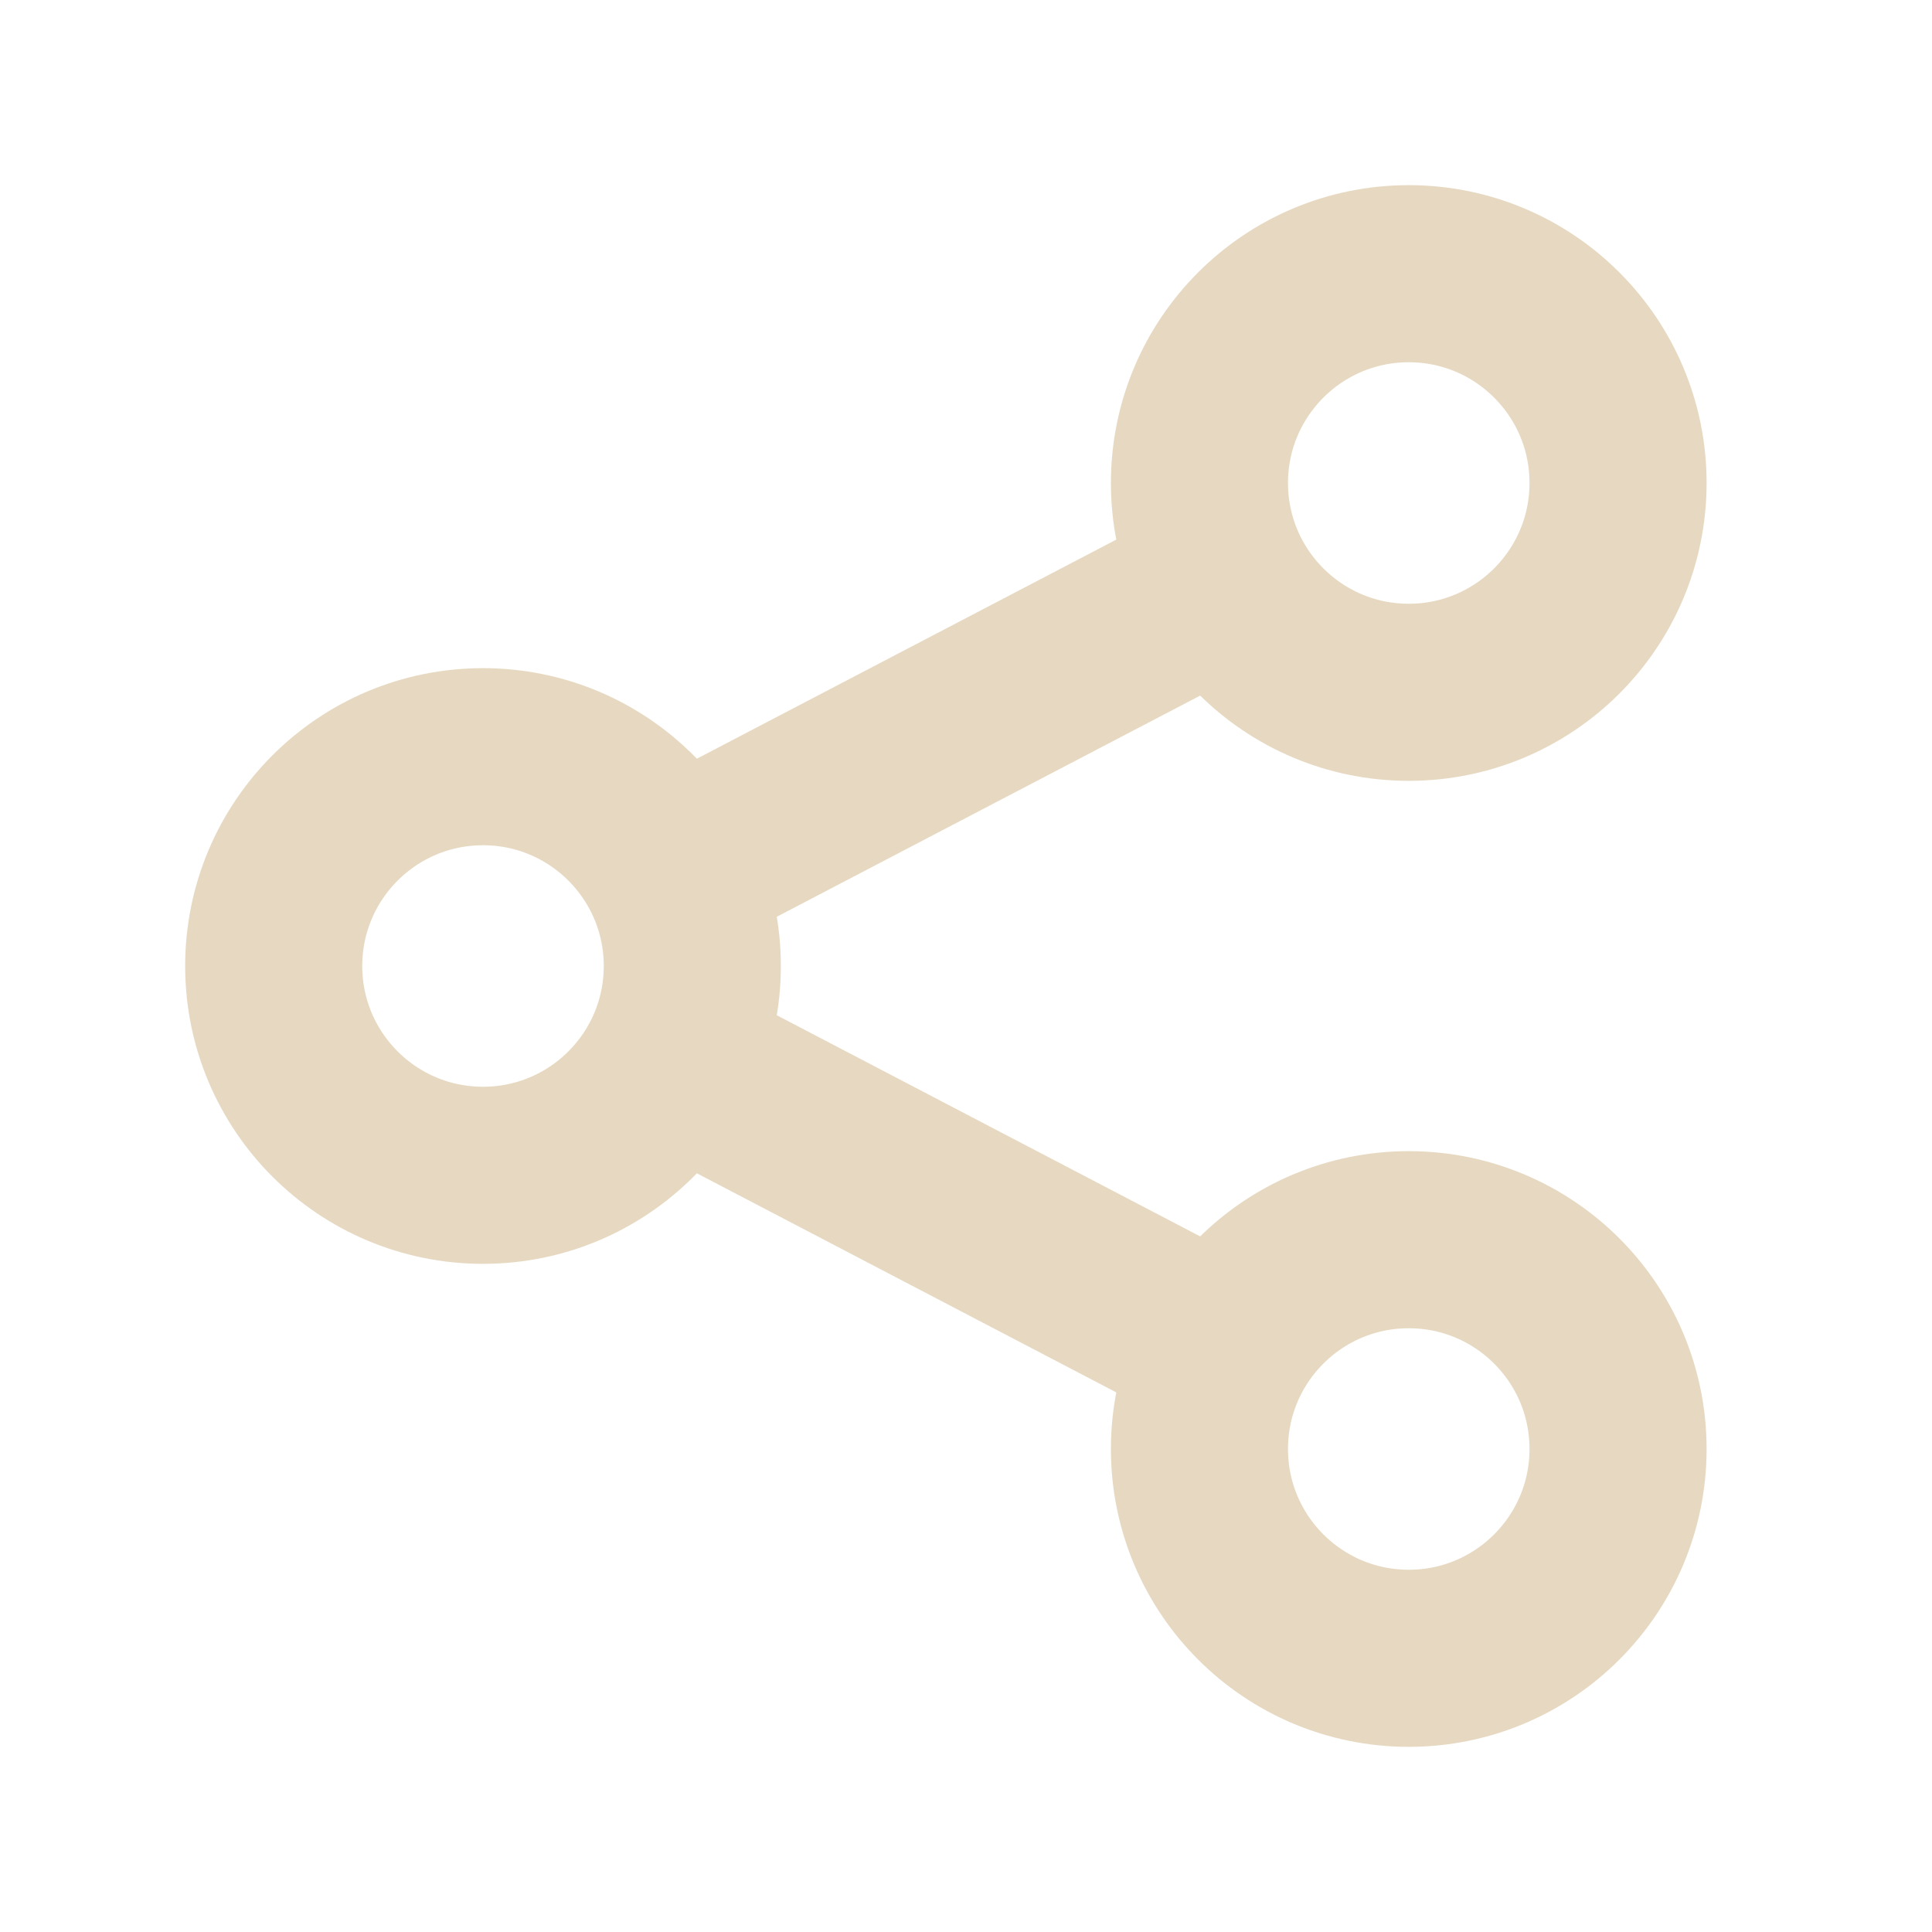
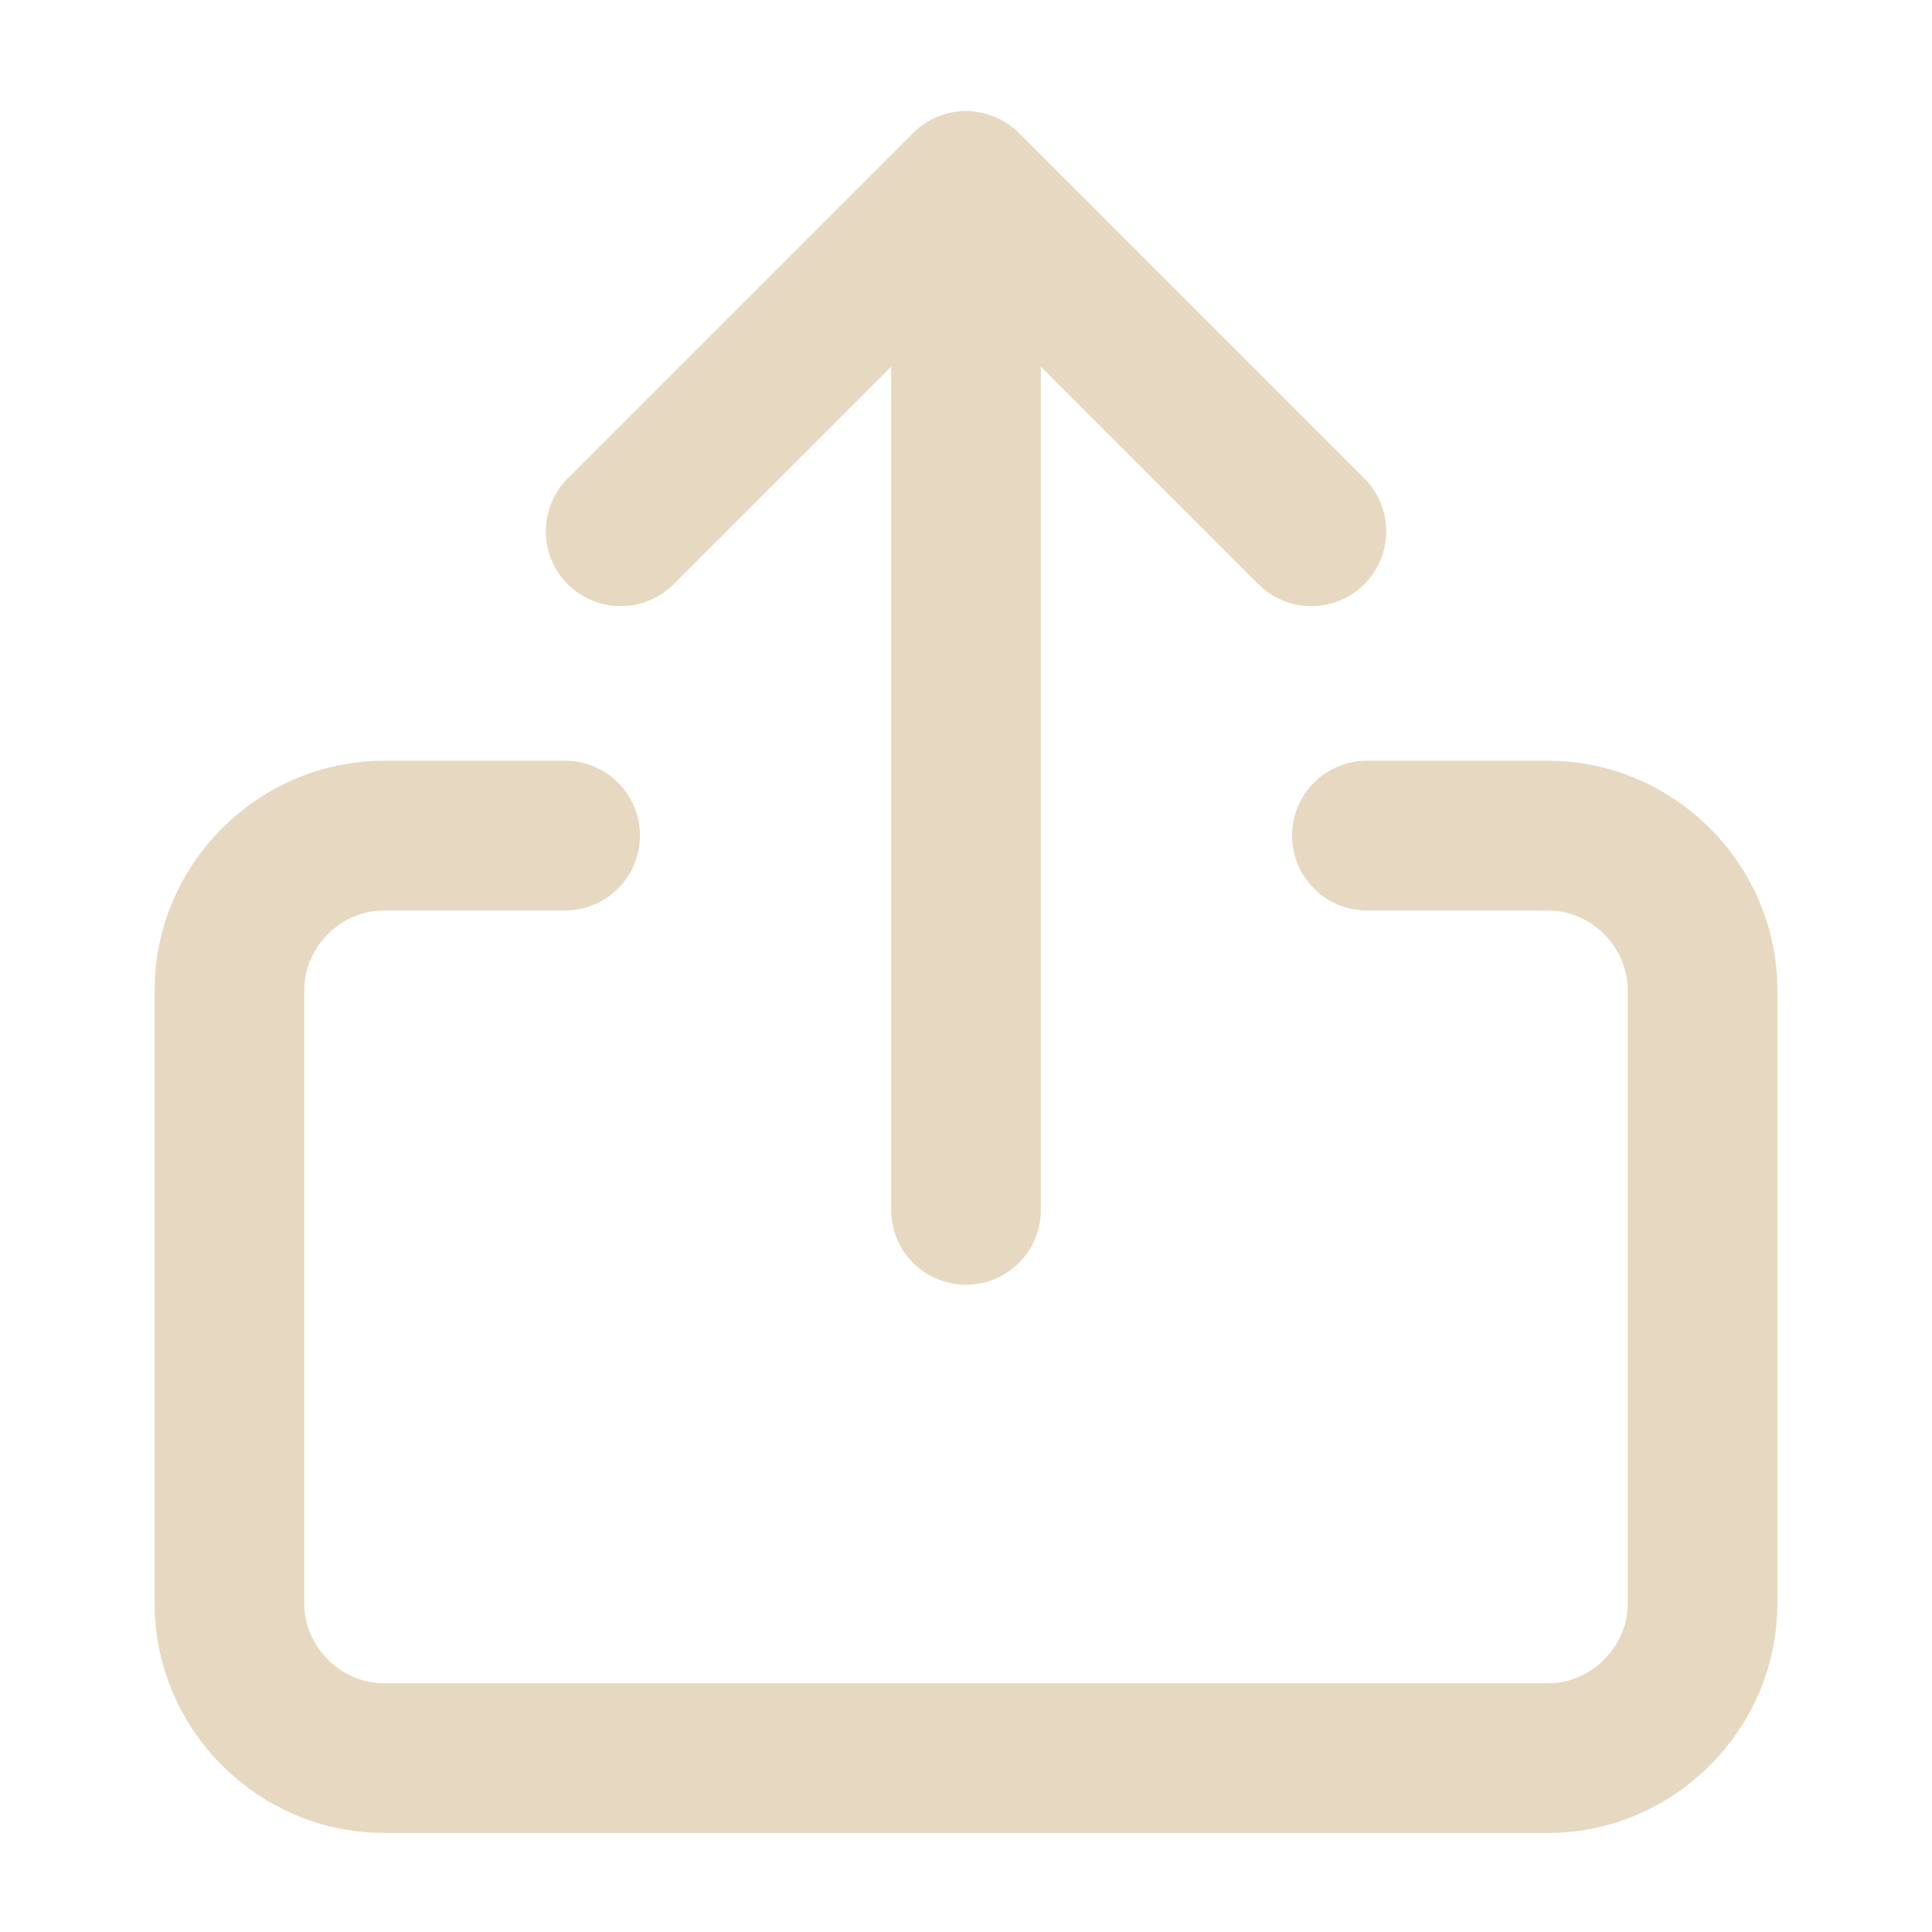
- <svg xmlns="http://www.w3.org/2000/svg" viewBox="0 0 24 24" aria-hidden="true">
-   <g fill="none" stroke="#E7D9C1" stroke-width="2.2" stroke-linecap="round" stroke-linejoin="round">
-     <circle cx="6" cy="12" r="2.6" />
-     <circle cx="17.5" cy="6" r="2.6" />
-     <circle cx="17.5" cy="18" r="2.6" />
-     <path d="M8.4 10.8 15.1 7.3M8.4 13.2l6.7 3.5" />
+ <svg xmlns="http://www.w3.org/2000/svg" viewBox="0 0 800 800" aria-hidden="true">
+   <g fill="none" stroke="#e7d9c1" stroke-width="62" stroke-linecap="round" stroke-linejoin="round">
+     <path d="M234 346H159c-35 0-64 29-64 64v254c0 35 29 64 64 64h482c35 0 64-29 64-64V410c0-35-29-64-64-64h-75" />
+     <path d="M400 501V79" />
+     <path d="M257 220 400 77l143 143" />
  </g>
</svg>
